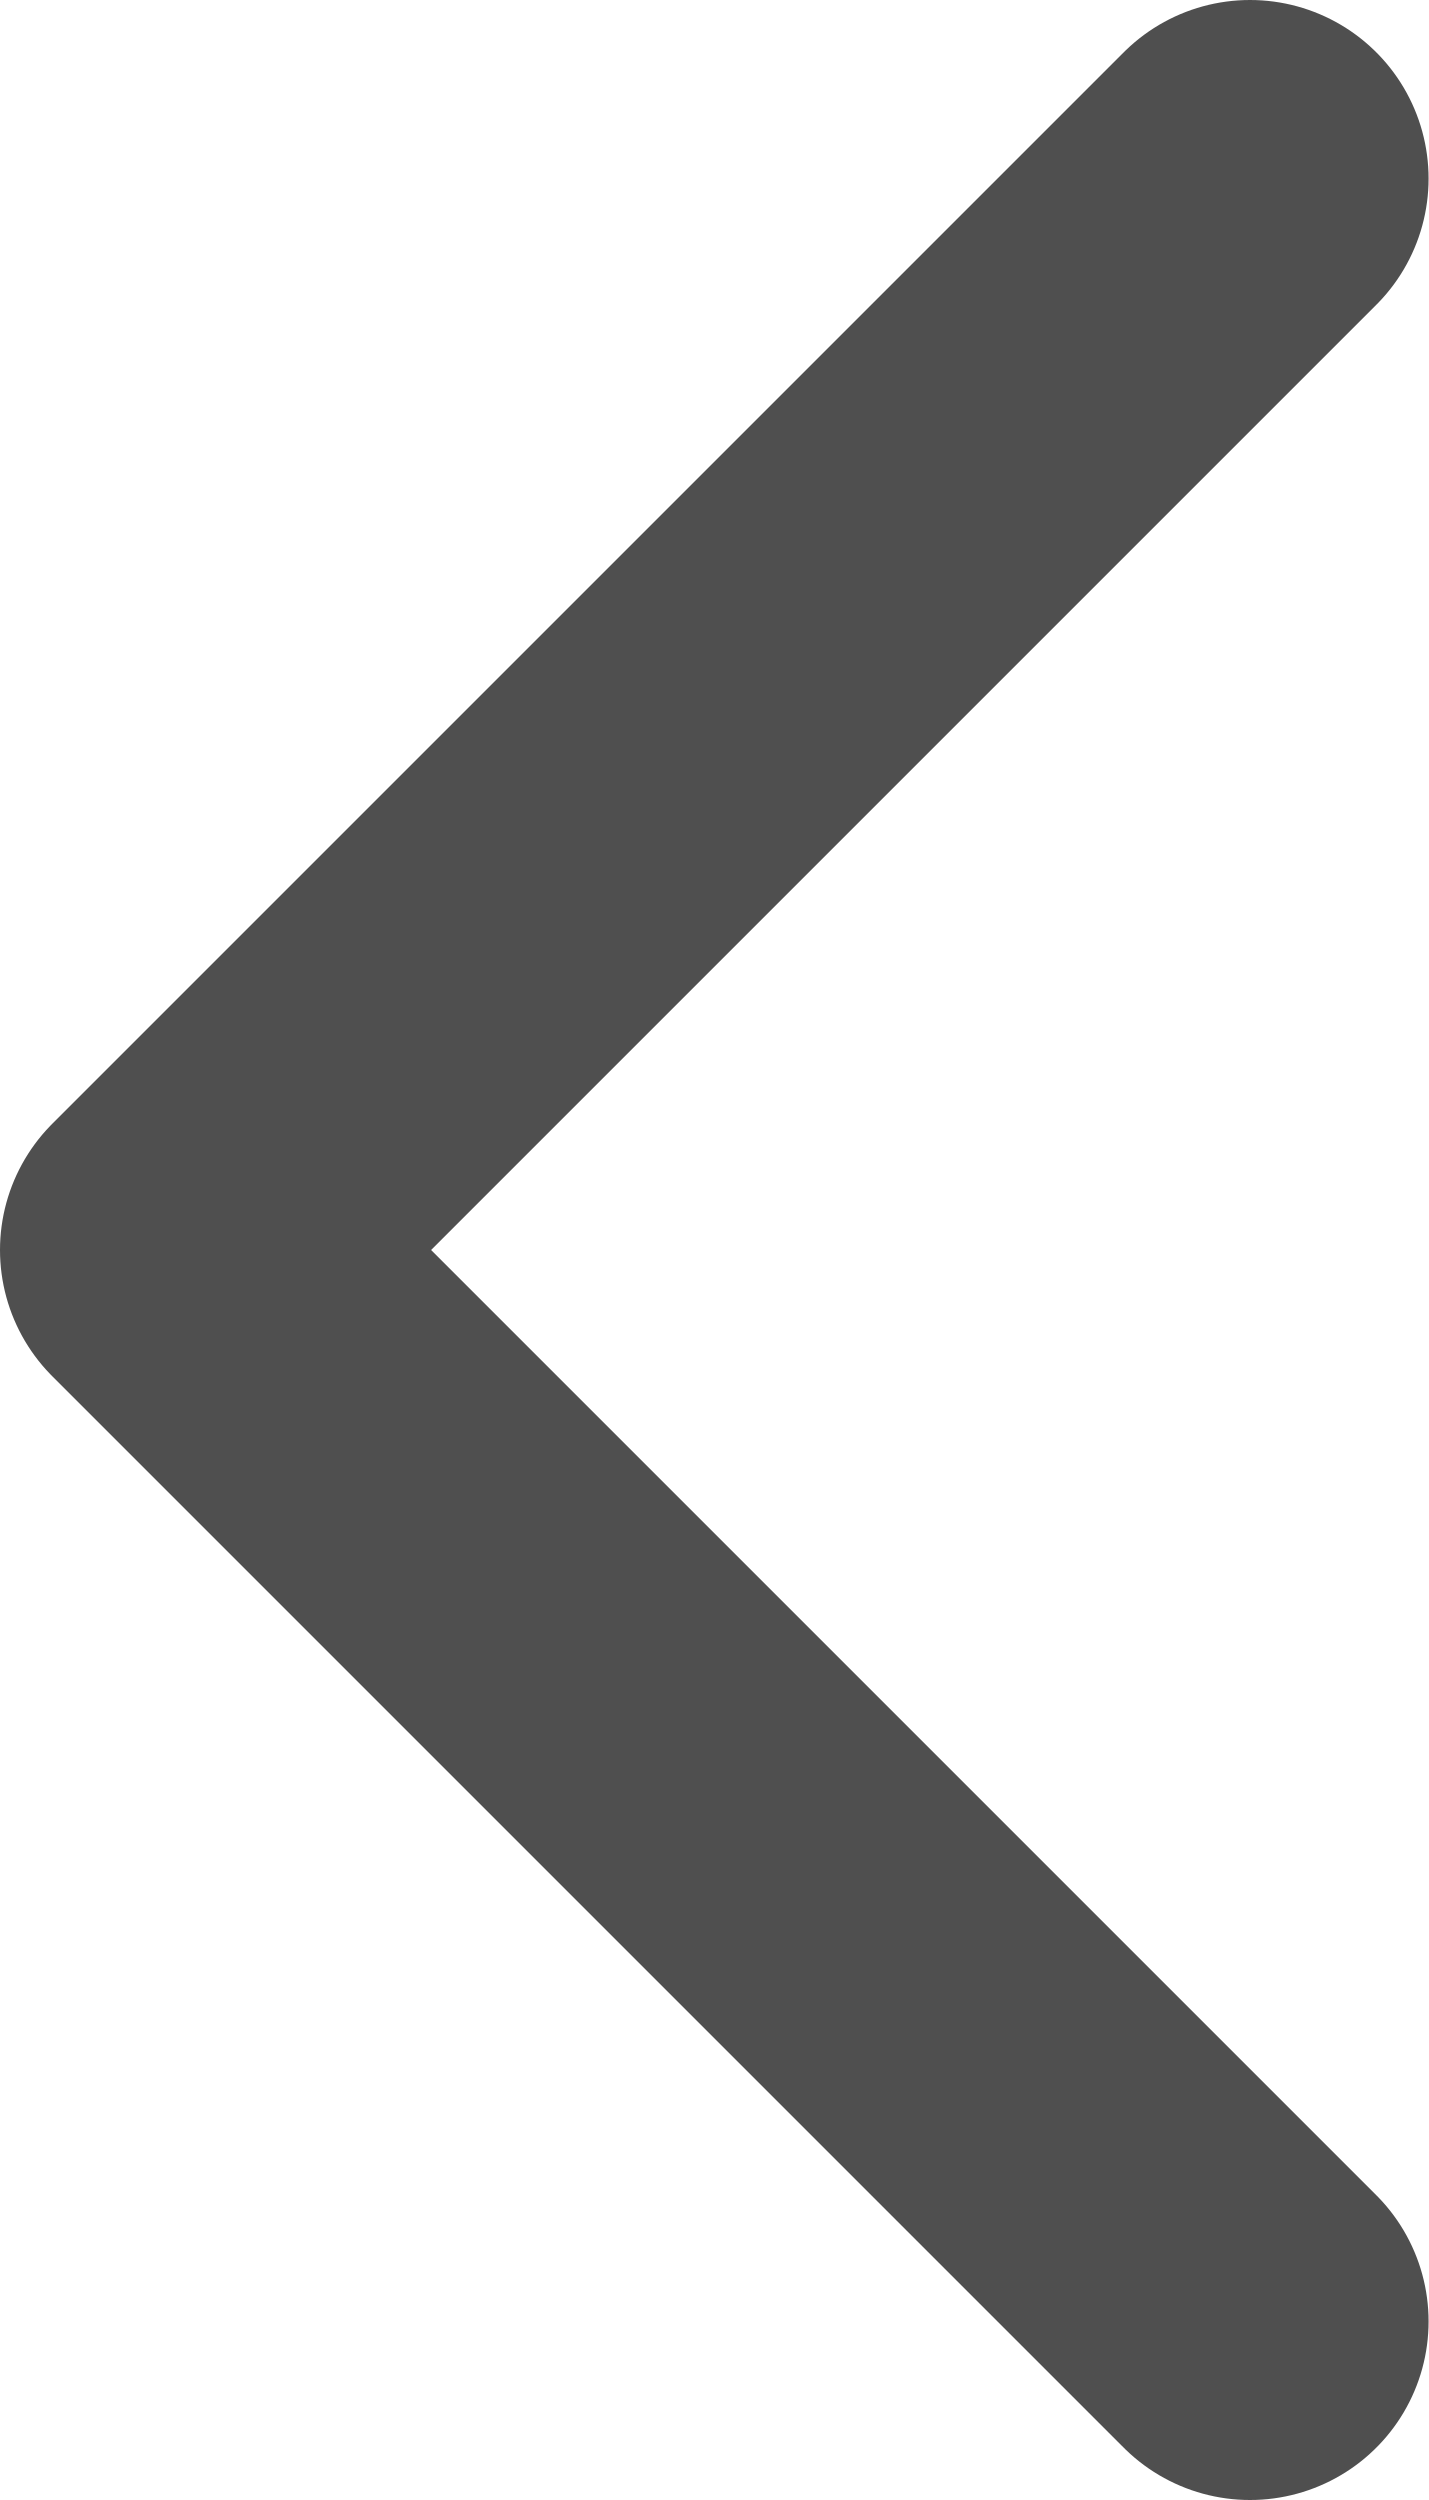
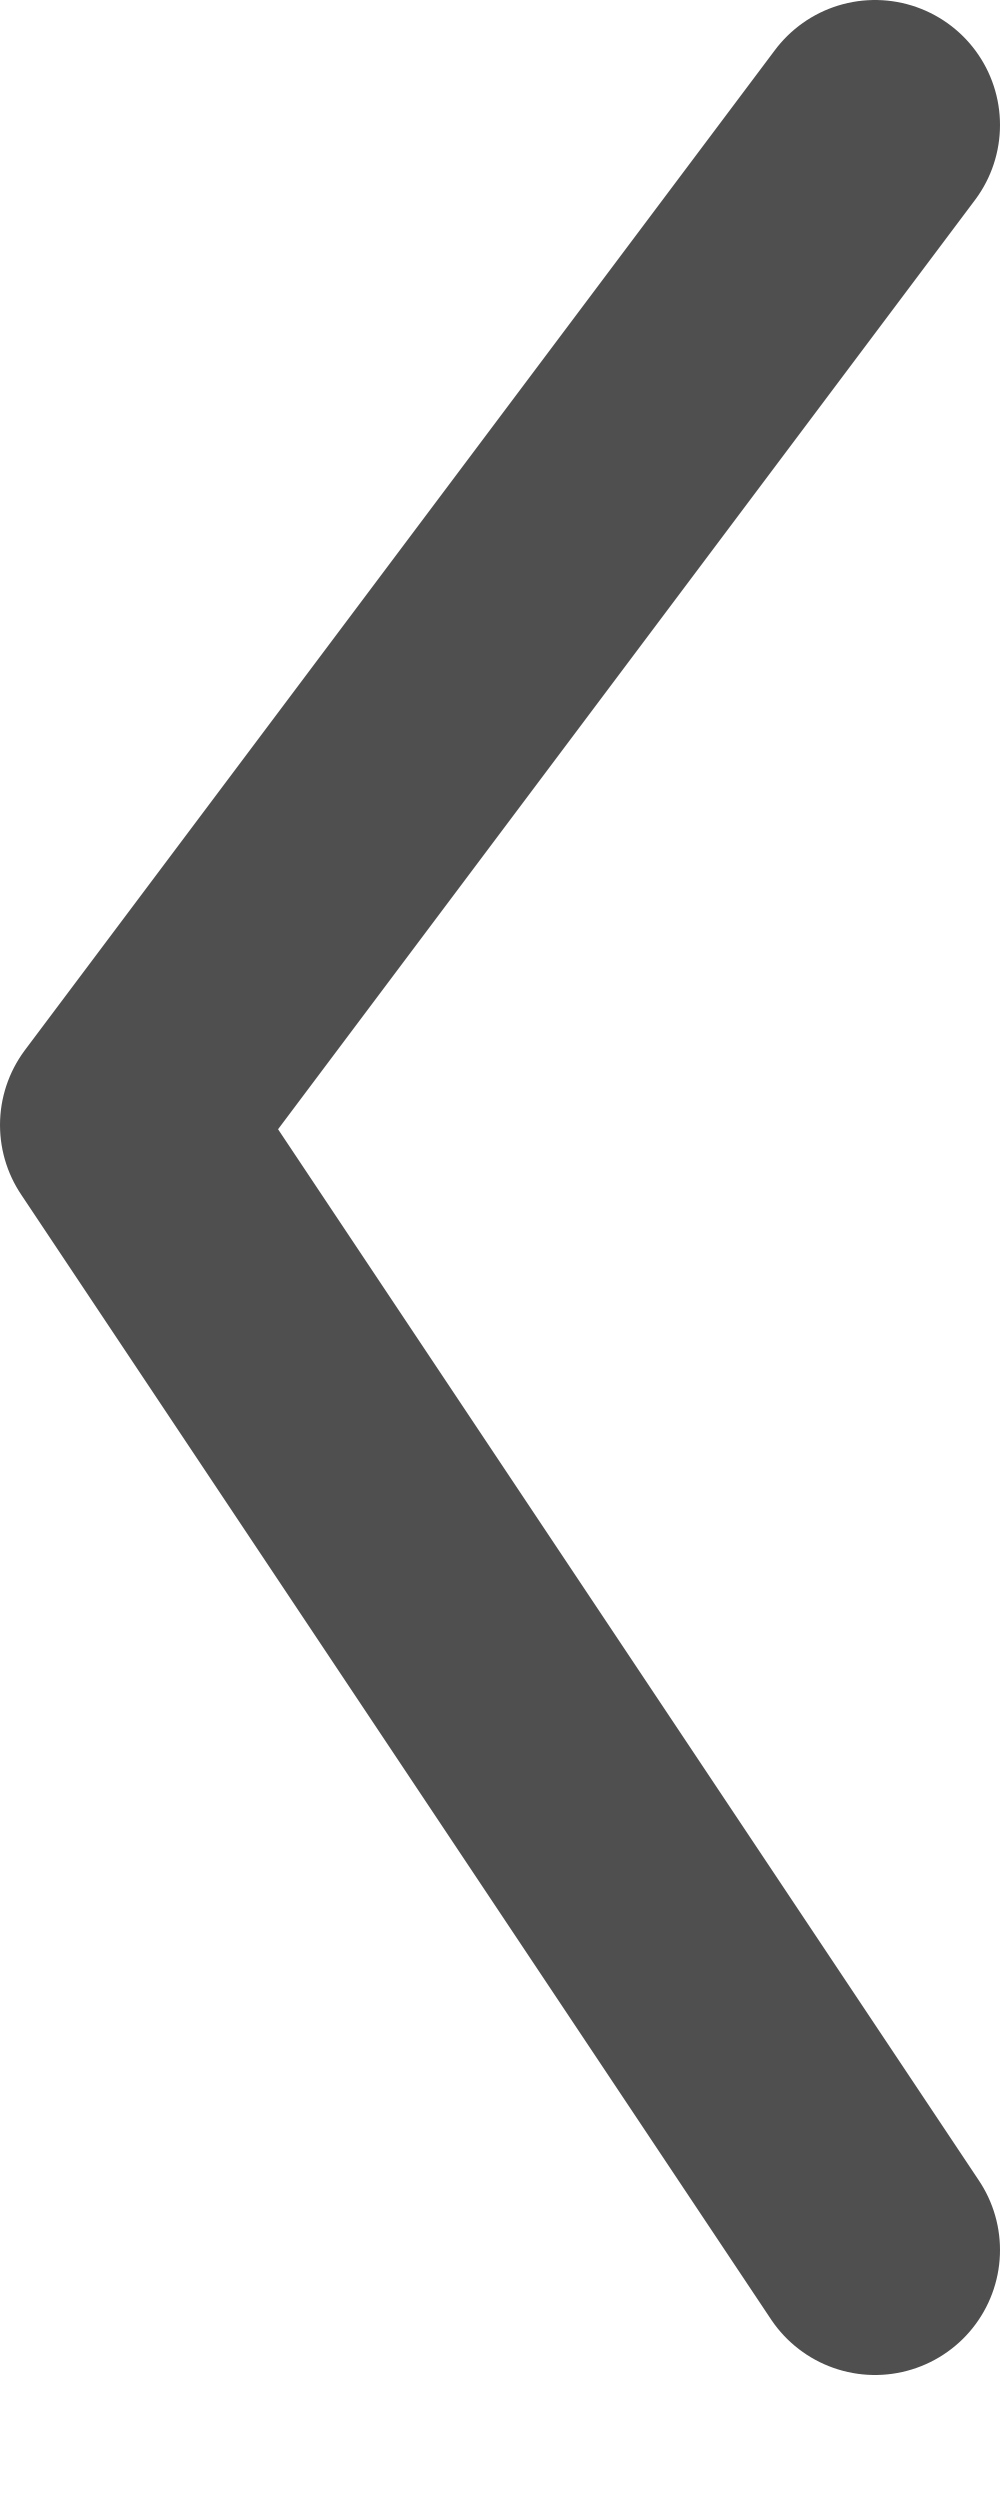
- <svg xmlns="http://www.w3.org/2000/svg" width="8" height="14" viewBox="0 0 8 14" fill="none">
-   <path d="M7 1L1 7L7 13" stroke="#4F4F4F" stroke-width="2" stroke-linecap="round" stroke-linejoin="round" />
+ <svg xmlns="http://www.w3.org/2000/svg" width="8" height="20" viewBox="0 -2 8 20" fill="none">
+   <path d="M7 -1L1 7L7 16" stroke="#4F4F4F" stroke-width="2" stroke-linecap="round" stroke-linejoin="round" />
</svg>
